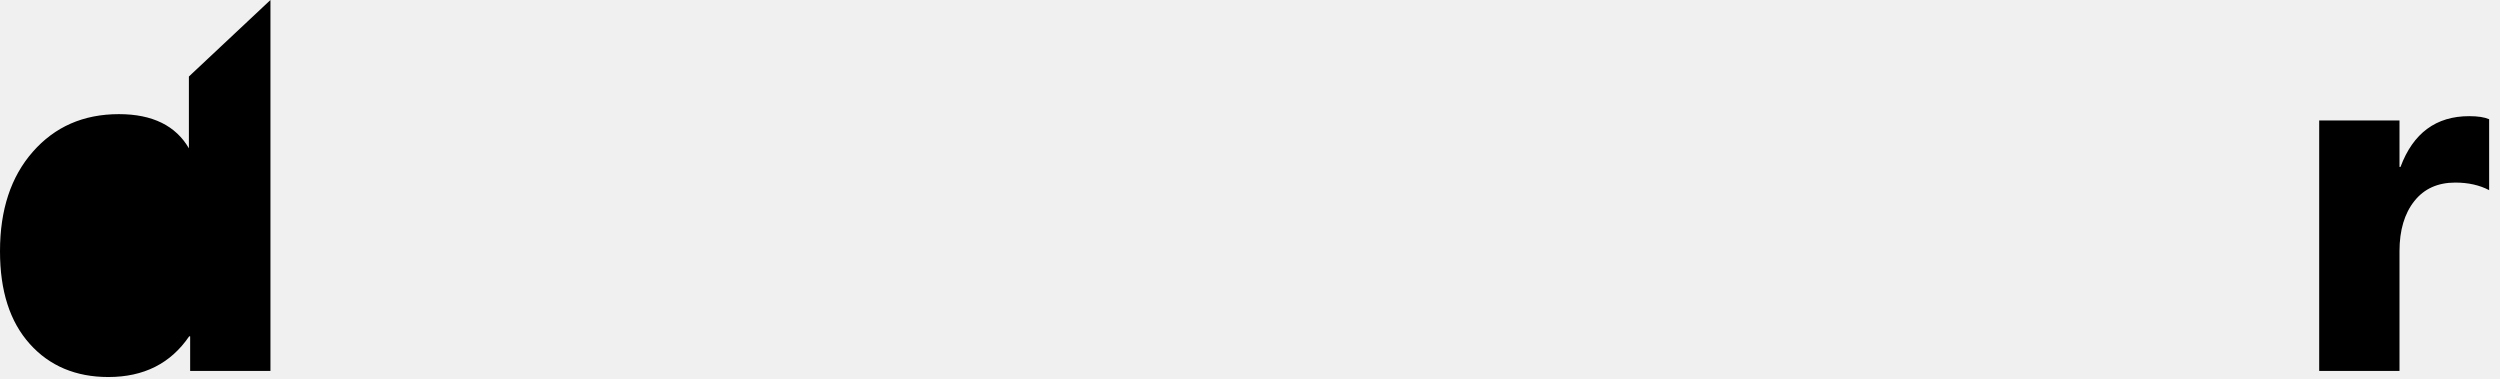
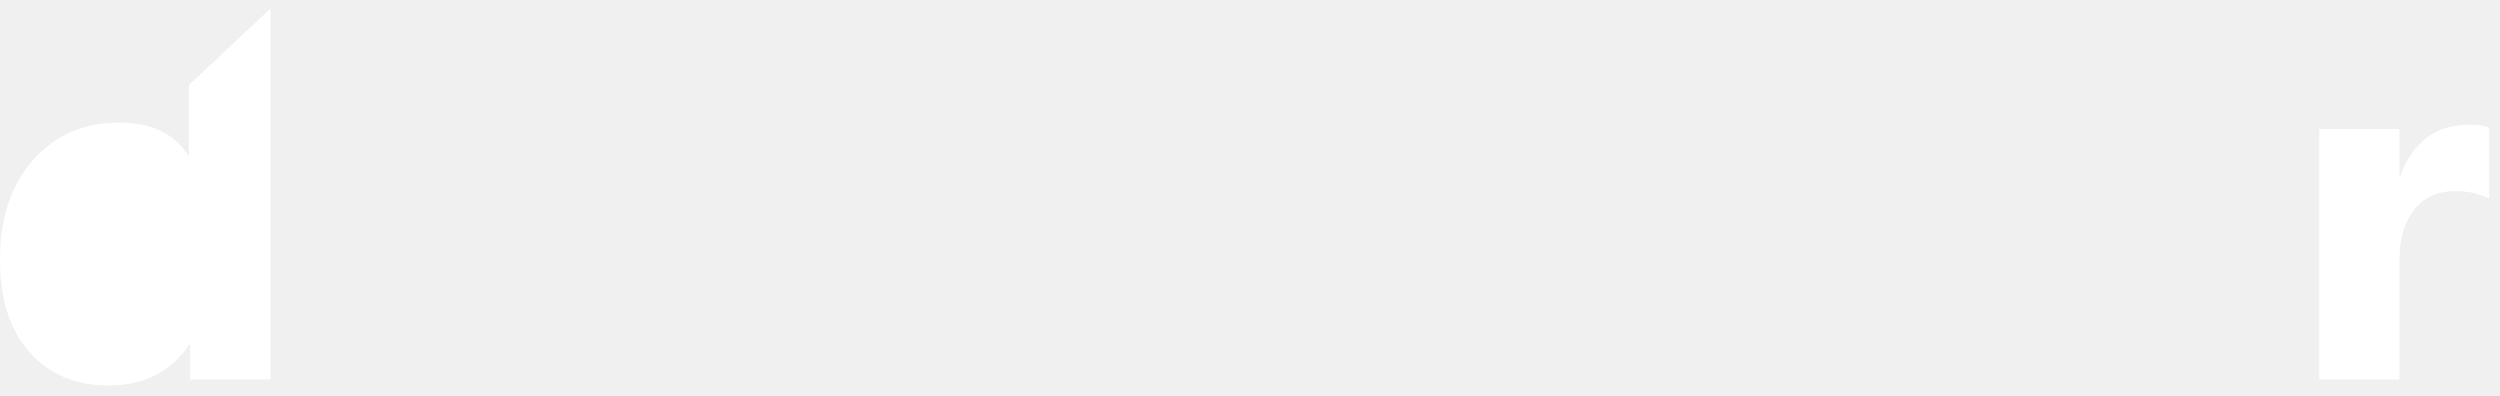
- <svg xmlns="http://www.w3.org/2000/svg" width="99" height="15" viewBox="0 0 99 15" fill="currentColor">
+ <svg xmlns="http://www.w3.org/2000/svg" width="120" height="19" viewBox="0 0 99 15" fill="#ffffff">
  <path d="M98.57 7.53c-.38-.2-.83-.3-1.34-.3-.69 0-1.23.24-1.62.73-.39.49-.59 1.15-.59 1.99v4.74h-3.18V4.77h3.18v1.84h.04c.5-1.34 1.41-2.01 2.72-2.01.34 0 .6.04.79.12v2.81ZM7.48 5.89V3.03L10.71 0v14.69H7.53v-1.37h-.04c-.73 1.07-1.79 1.61-3.2 1.61-1.29 0-2.33-.44-3.11-1.31C.39 12.74 0 11.52 0 9.95c0-1.64.43-2.95 1.3-3.94.87-.99 2-1.49 3.41-1.49 1.33 0 2.26.46 2.78 1.37Z" />
</svg>
